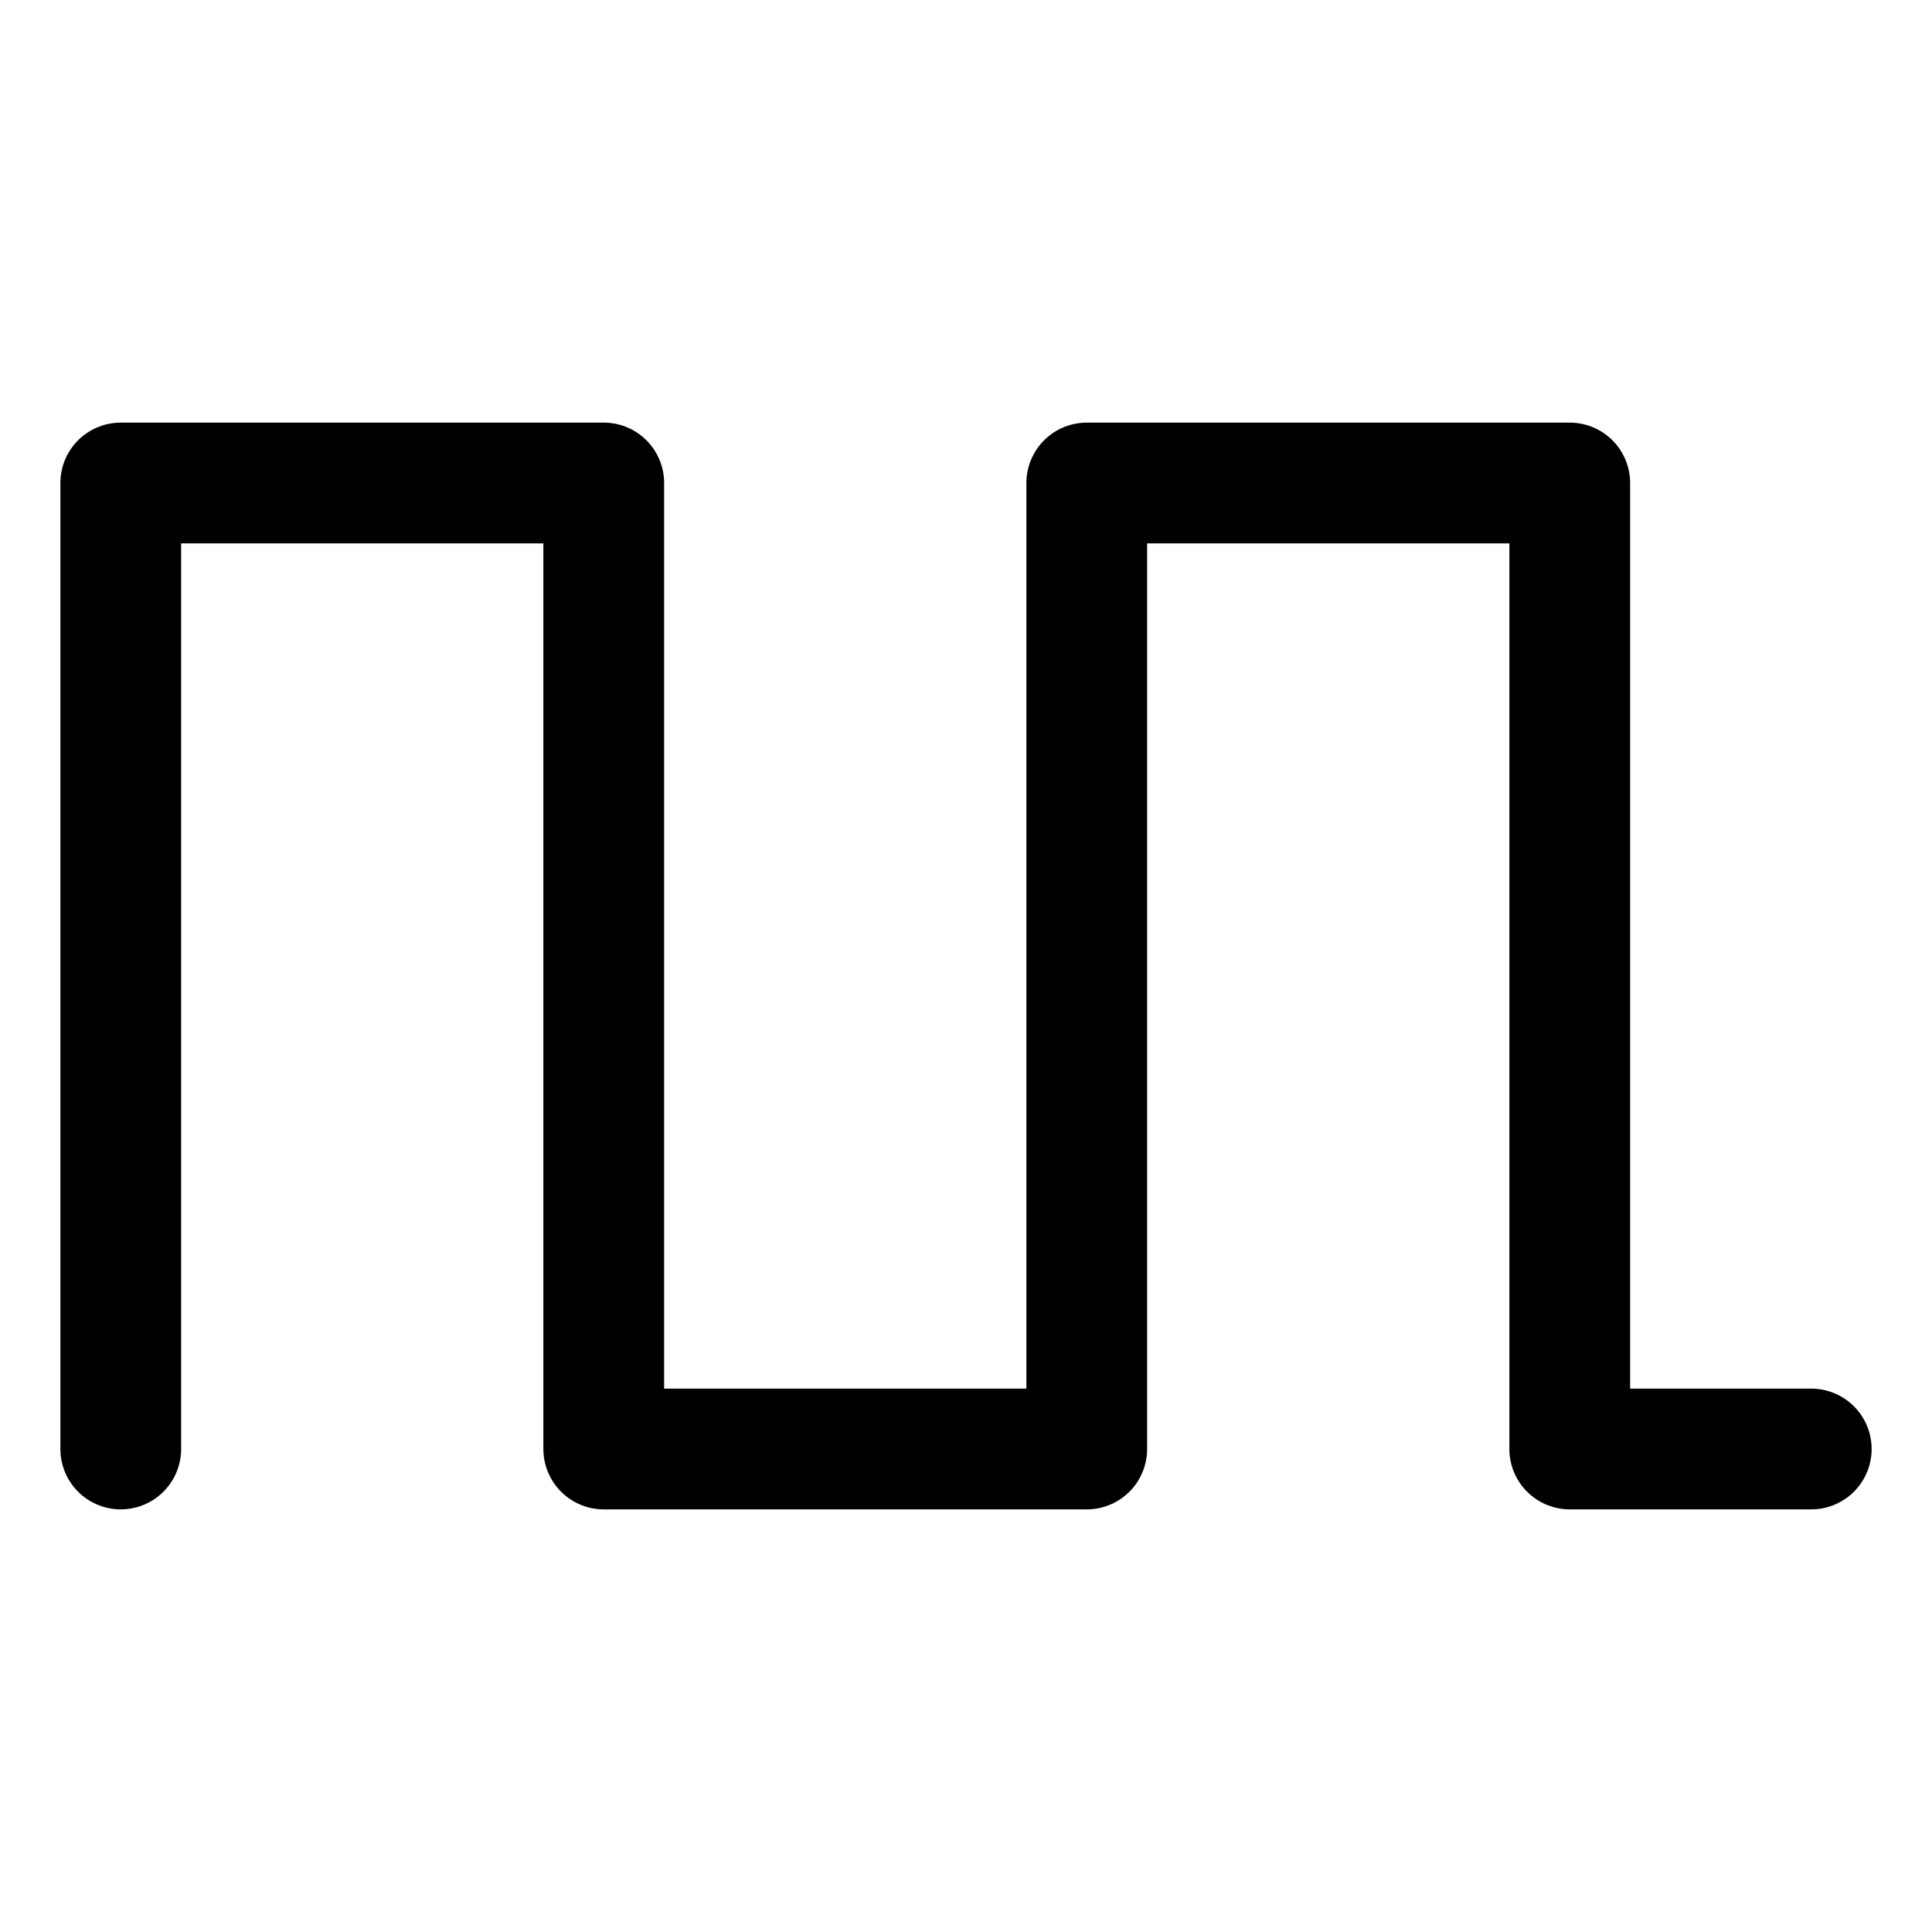
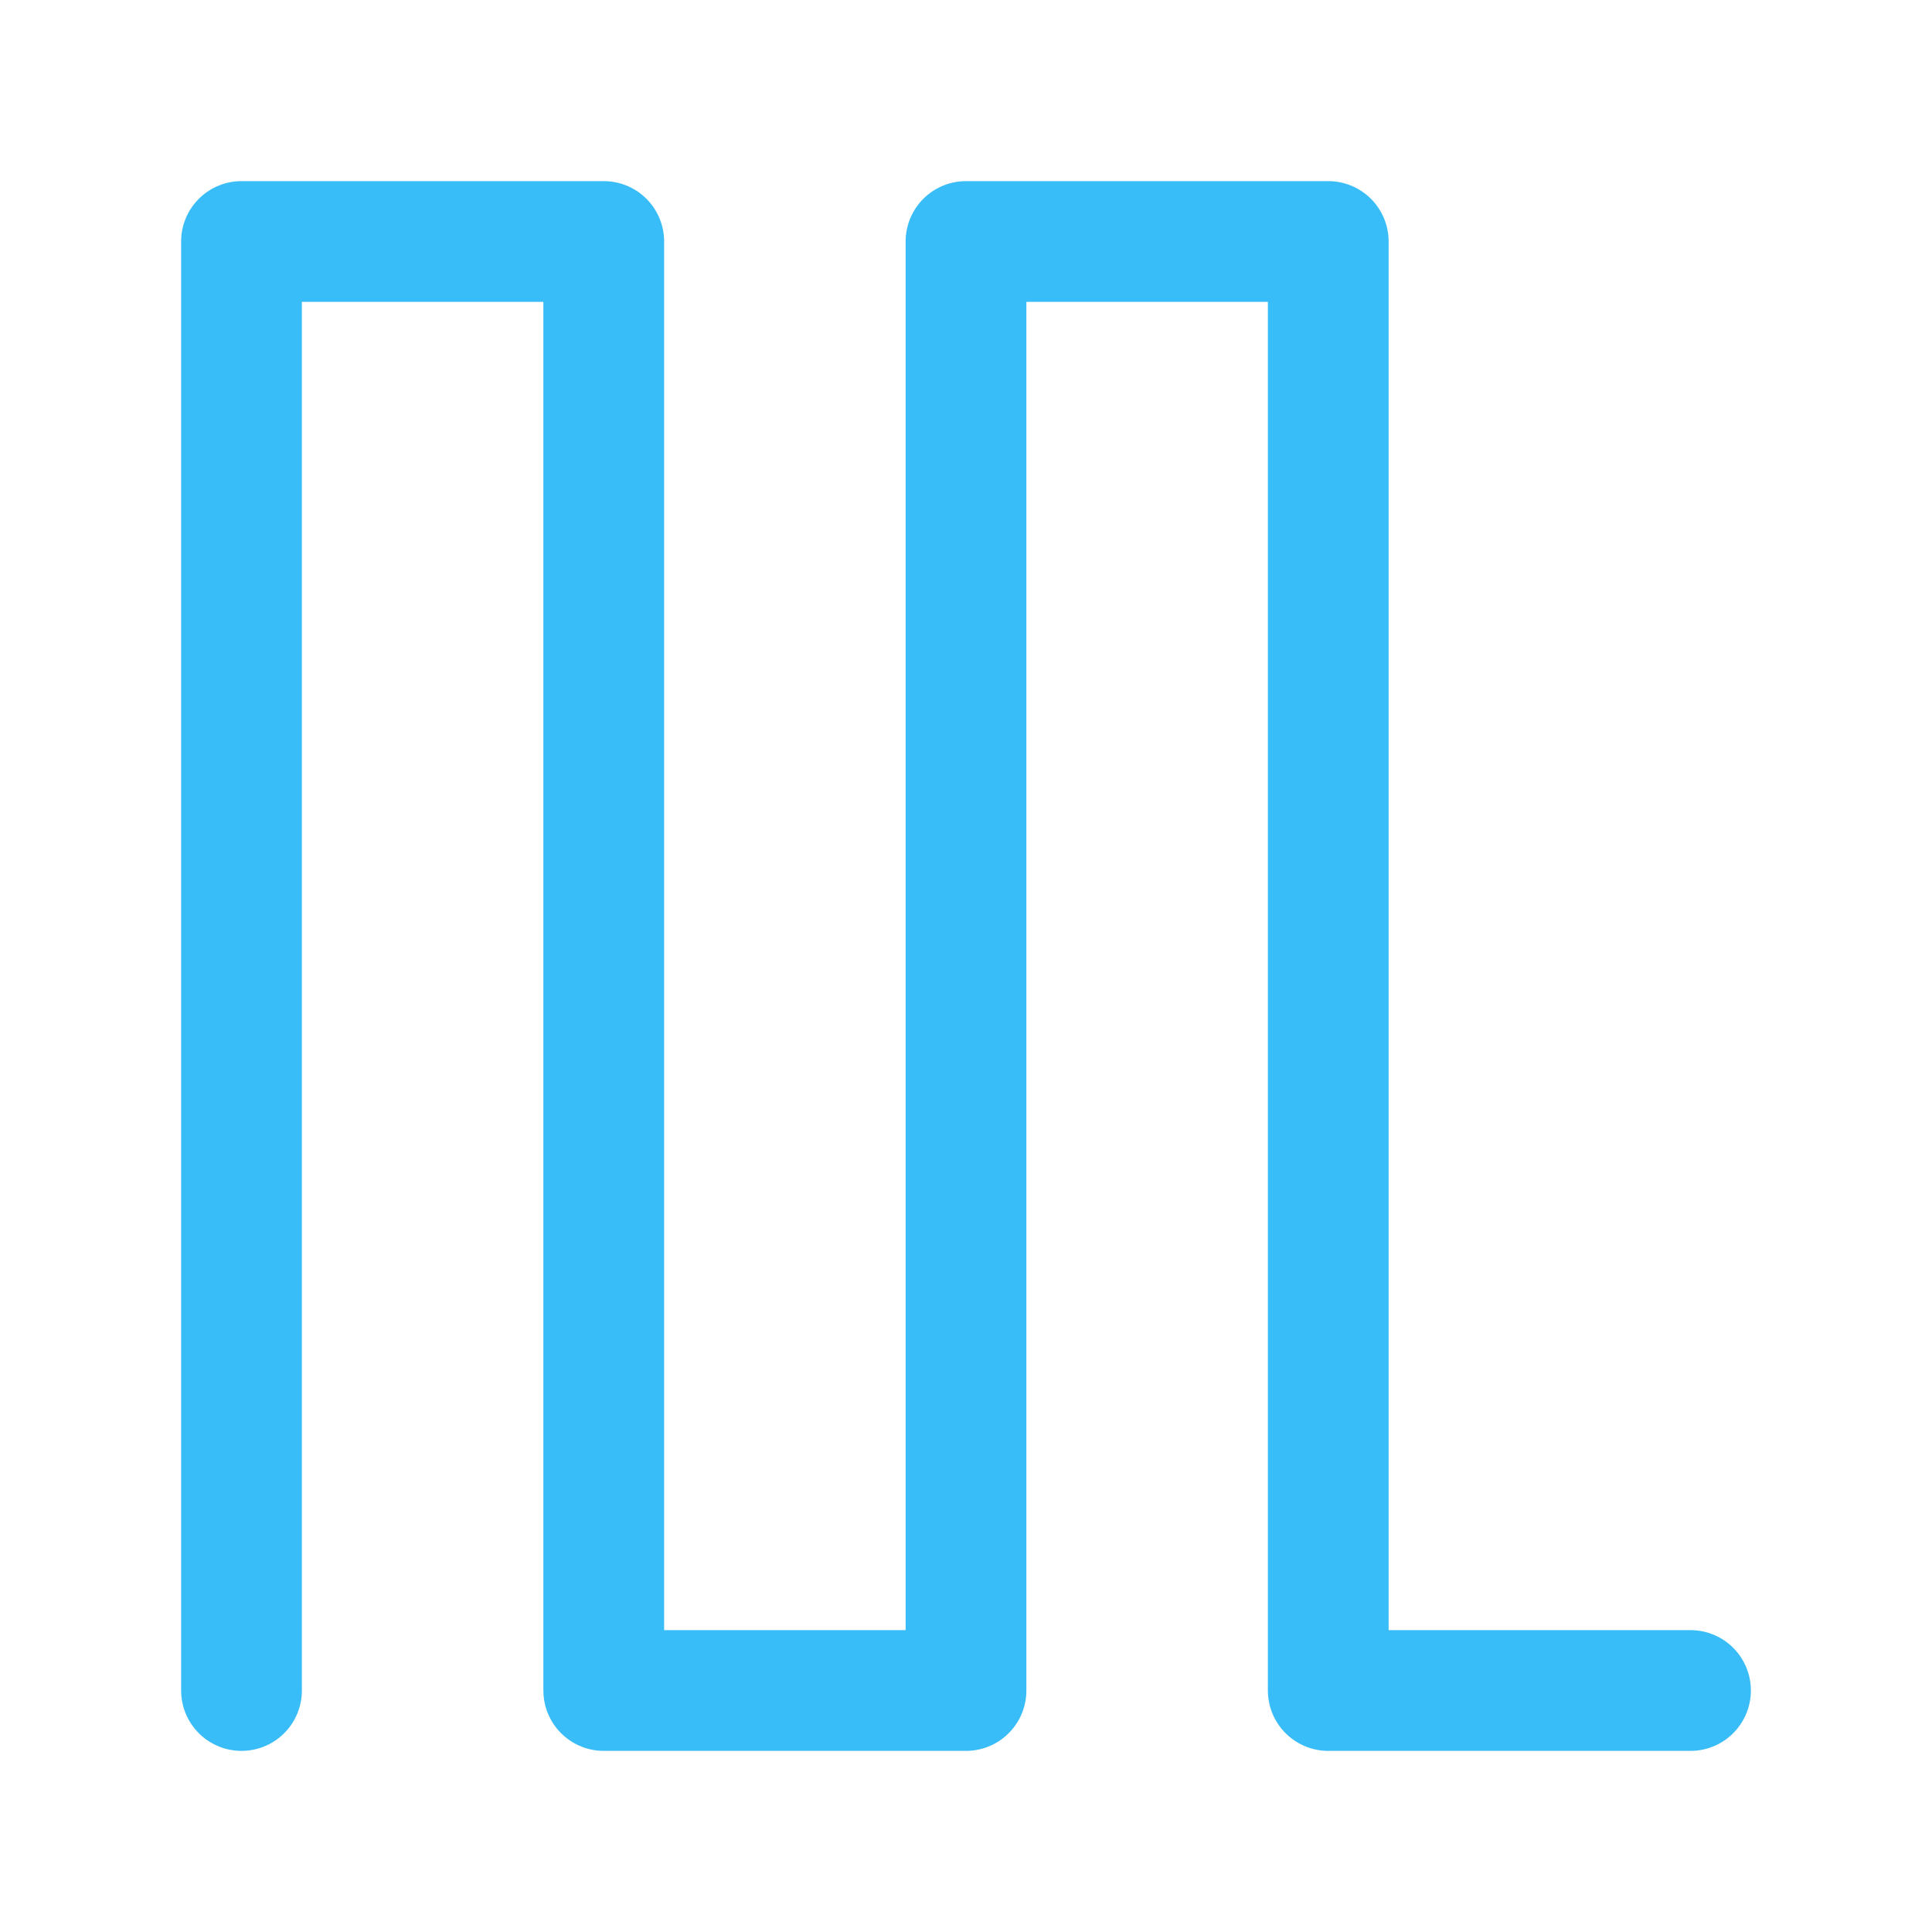
<svg xmlns="http://www.w3.org/2000/svg" id="waveform-square" width="32" height="32" viewBox="0 0 32 32" fill="none">
-   <path d="M2 24 V8 H10 V24 H18 V8 H26 V24 H30" stroke="currentColor" stroke-width="2" stroke-linecap="round" stroke-linejoin="round" />
+   <style>
+     :root { color: #38bdf8; }
+   </style>
+   <path d="M4 28 V4 H10 V28 H16 V4 H22 V28 H28" stroke="currentColor" stroke-width="2" fill="none" stroke-linecap="round" stroke-linejoin="round" />
</svg>
